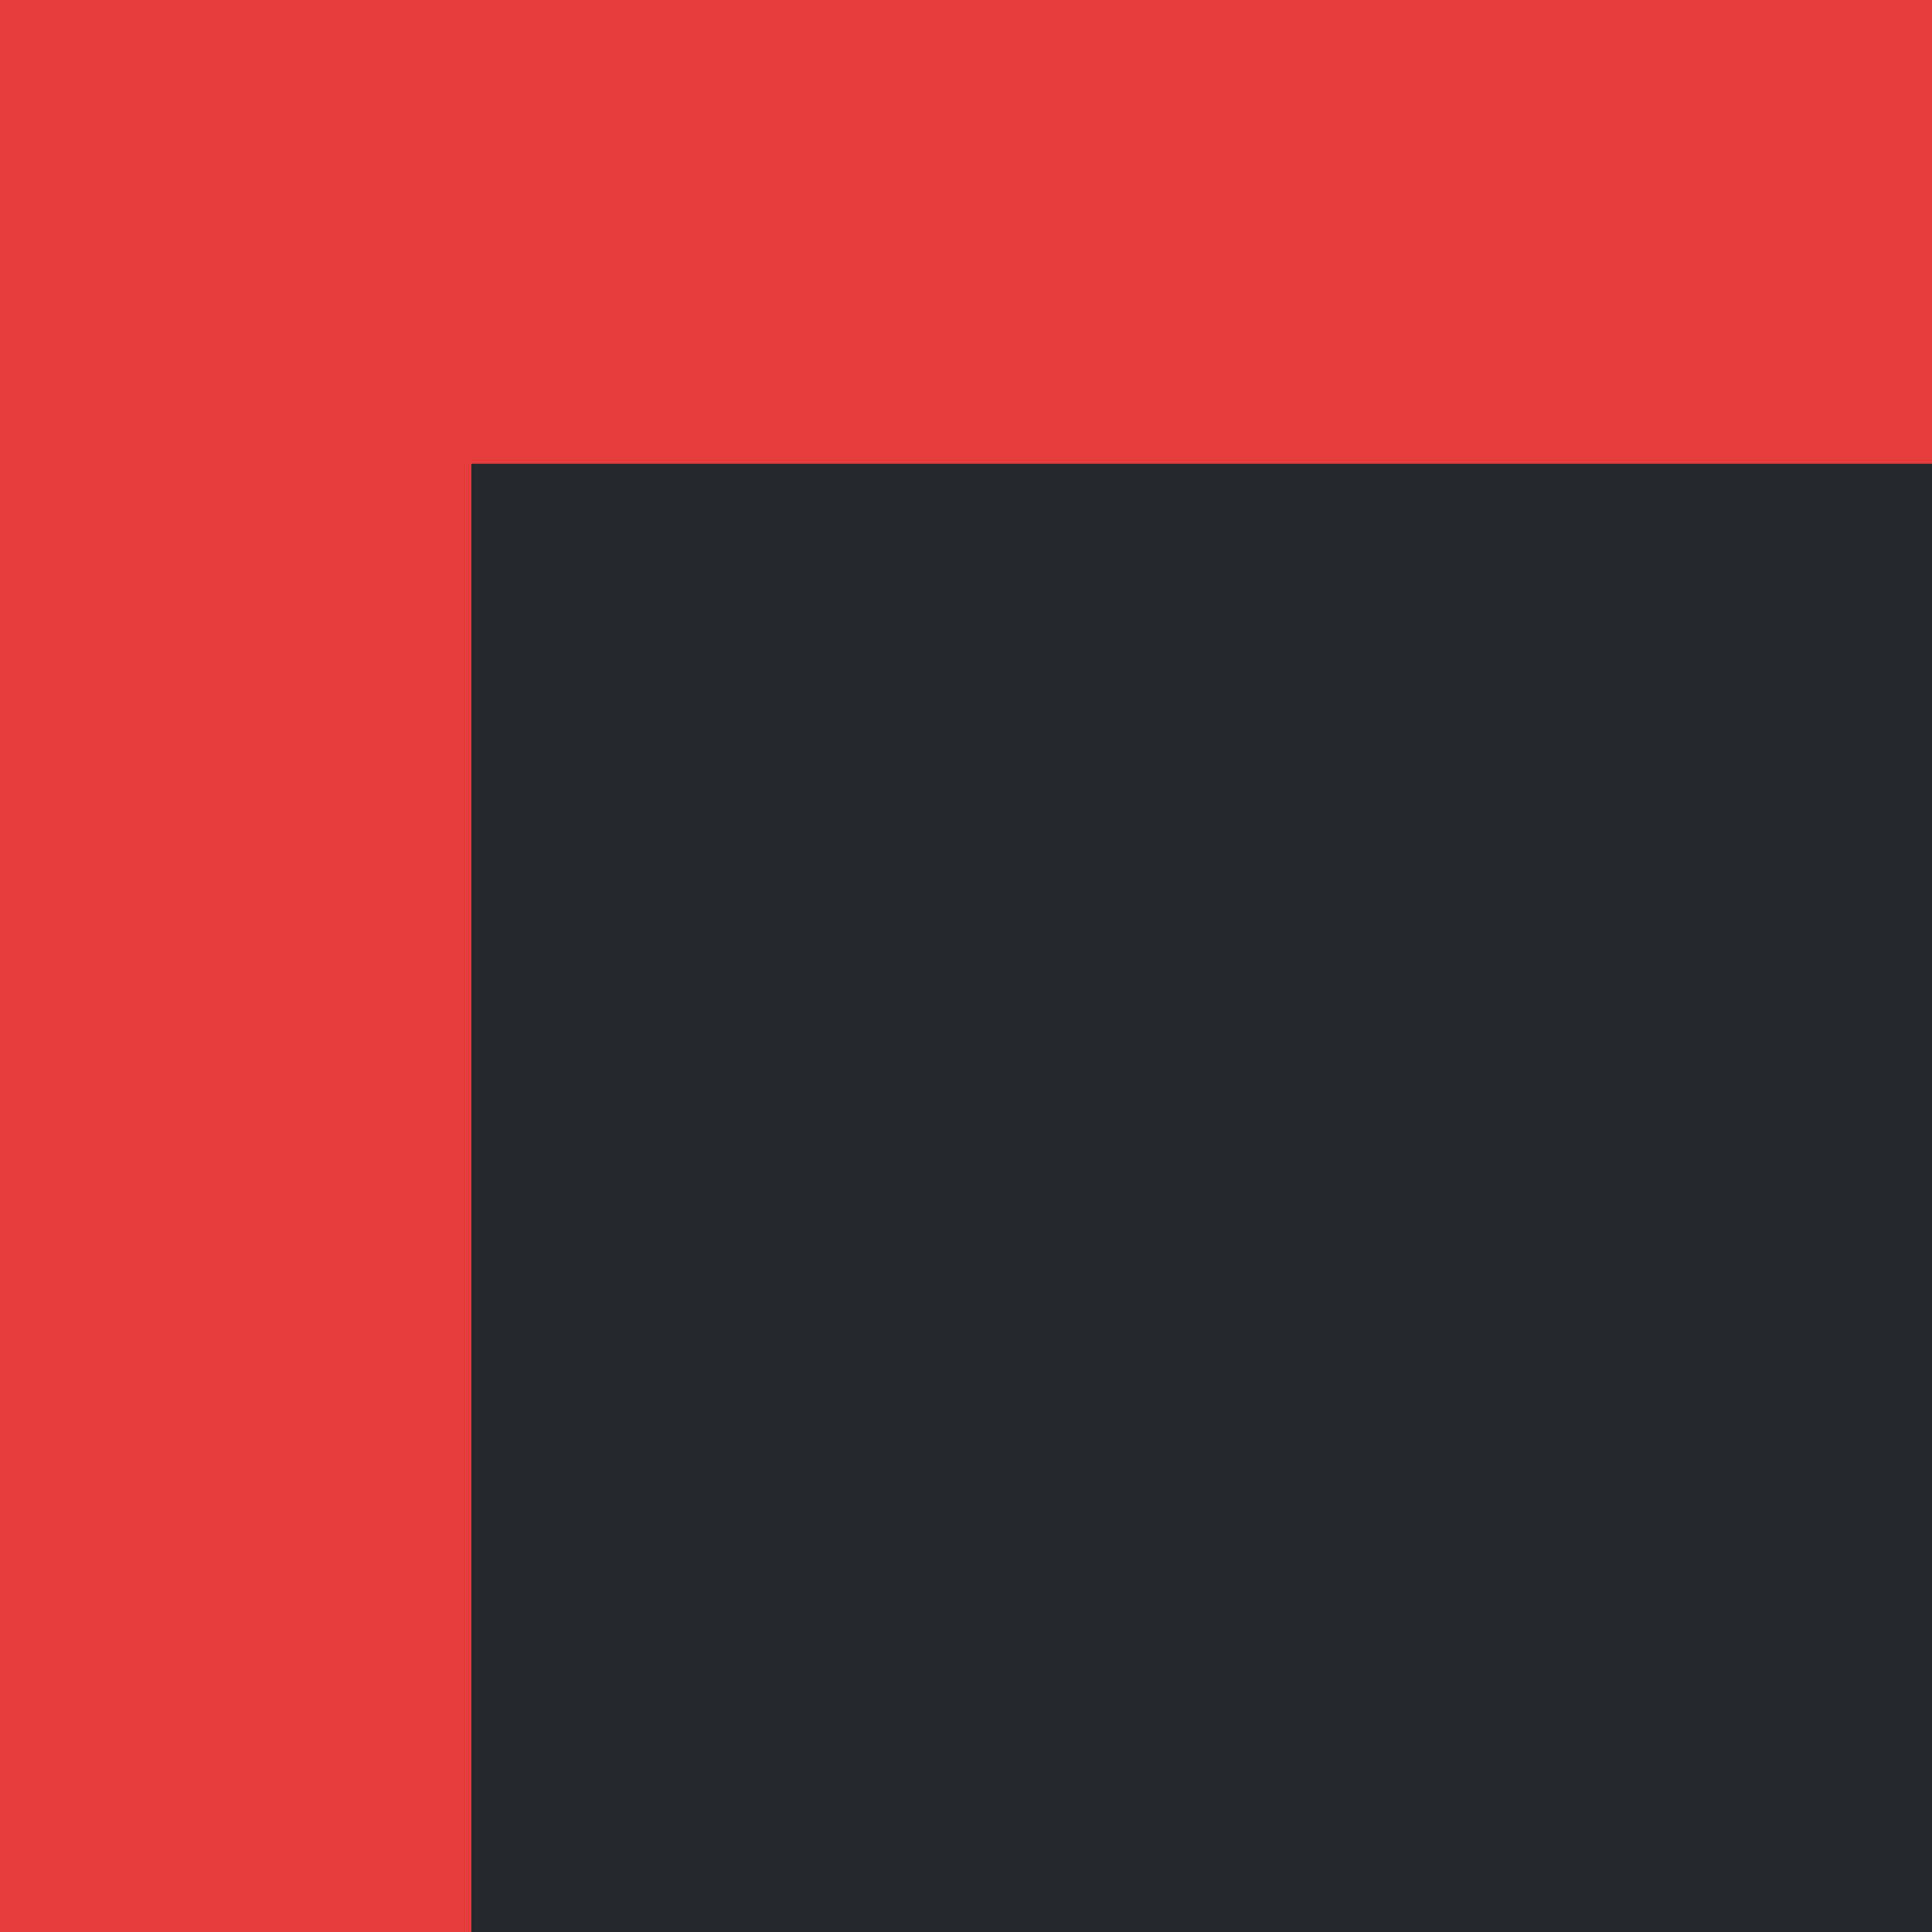
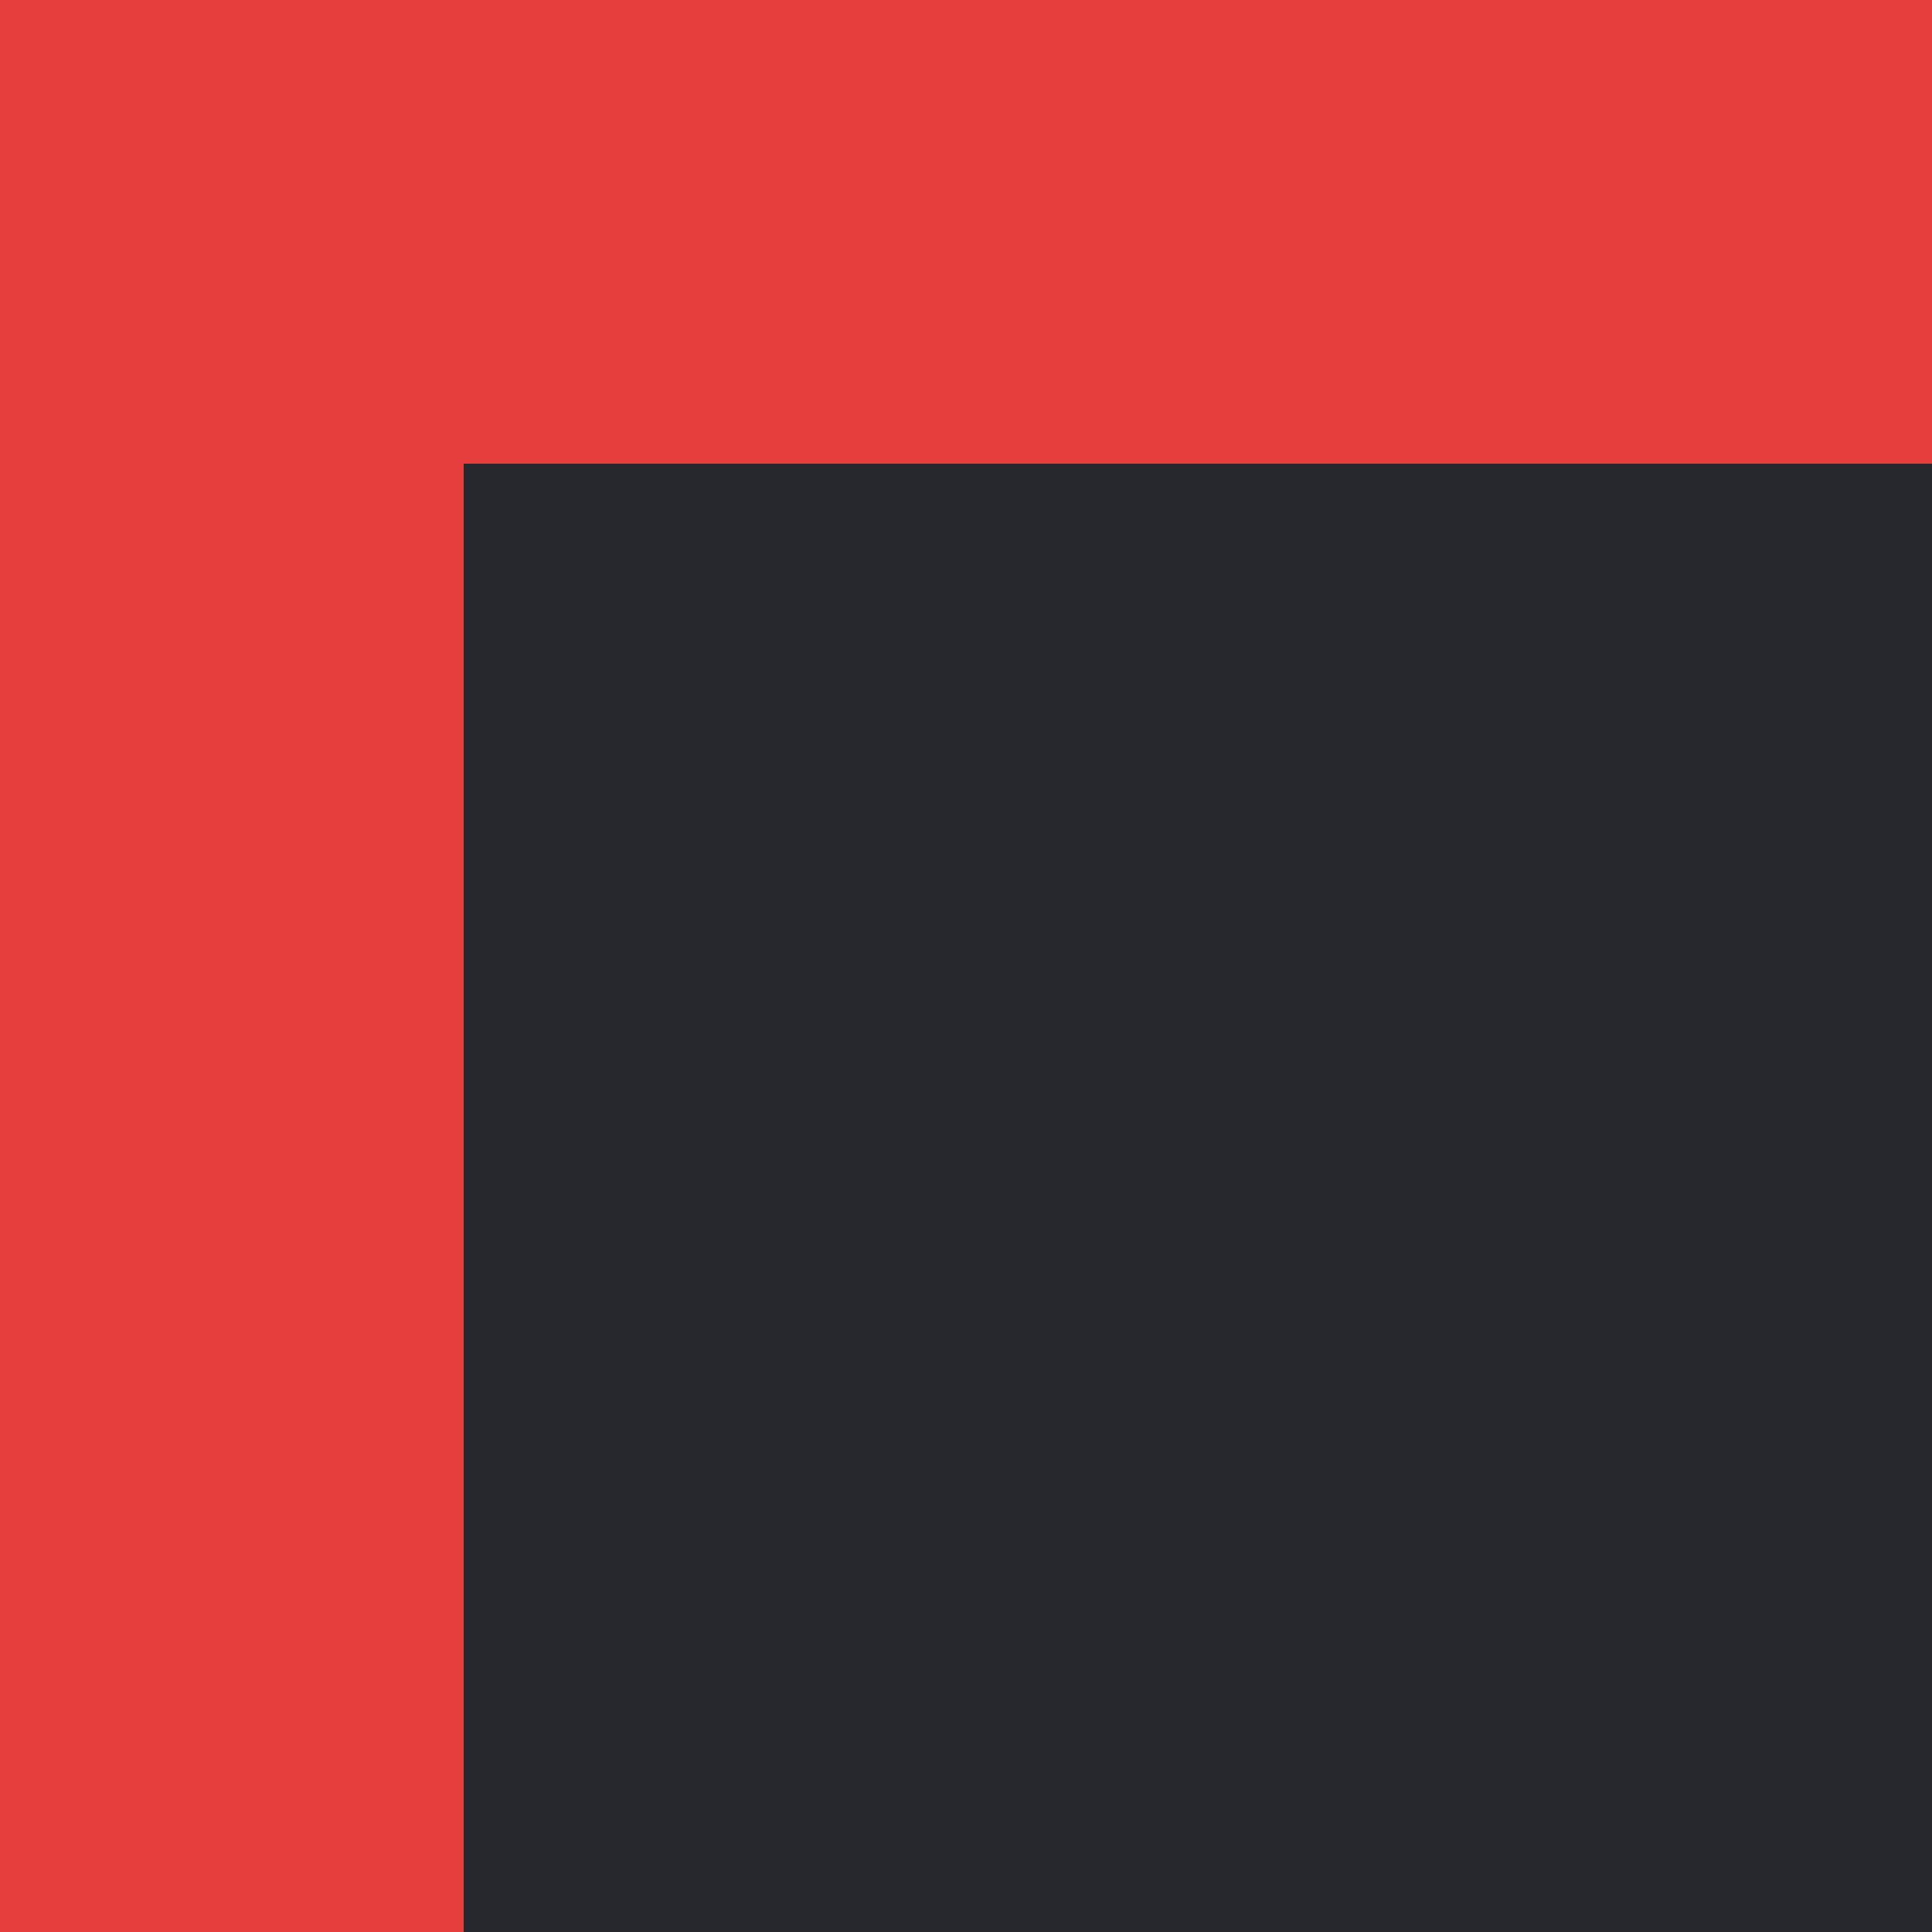
<svg xmlns="http://www.w3.org/2000/svg" width="100%" height="100%" viewBox="0 0 100 100" version="1.1" xml:space="preserve" style="fill-rule:evenodd;clip-rule:evenodd;stroke-linejoin:round;stroke-miterlimit:2;">
+   <path id="LIst-BG" d="M1030,1358.975L950,1439L80,1439L-0,1358.975L0,24L1030,24L1030,1358.975Z" style="fill:#27282d;" />
  <g id="IPhone" />
-   <path id="LIst-BG" d="M1030,1334.563l-80,80l-870,0l-80,-80l0,-1334.563l1030,-0l-0,1334.563Z" style="fill:#27282d;" />
-   <rect x="-0" y="0" width="24.399" height="1334.563" style="fill:#e53c3c;" />
-   <path d="M-0,24l0,-137.005l76.383,0l113.005,113.005l253.836,0l101.014,-101.014l0,-11.991l11.991,0l3,-3l0,3l357.767,0l113.005,113.005l-0,24l-1030,0Z" style="fill:#e53c3c;" />
+   <path d="M-0,1359L0,-113.005L76.383,-113.005L189.388,0L357,0L357,-259L421.128,-259L421.128,-235L380,-235L380,0L443.224,0L544.238,-101.014L544.238,-113.005L556.228,-113.005L559.228,-116.005L559.228,-113.005L916.995,-113.005L1030,0L1030,1359L1029.988,1359L950,1438.988L80.05,1438.988L80.05,1438.938L80,1438.988L0.012,1359L-0,1359ZM1006,24L24,24L24,1348.482L90.107,1414.589L939.893,1414.589L1006,1348.482L1006,24Z" style="fill:#e53c3c;" />
</svg>
